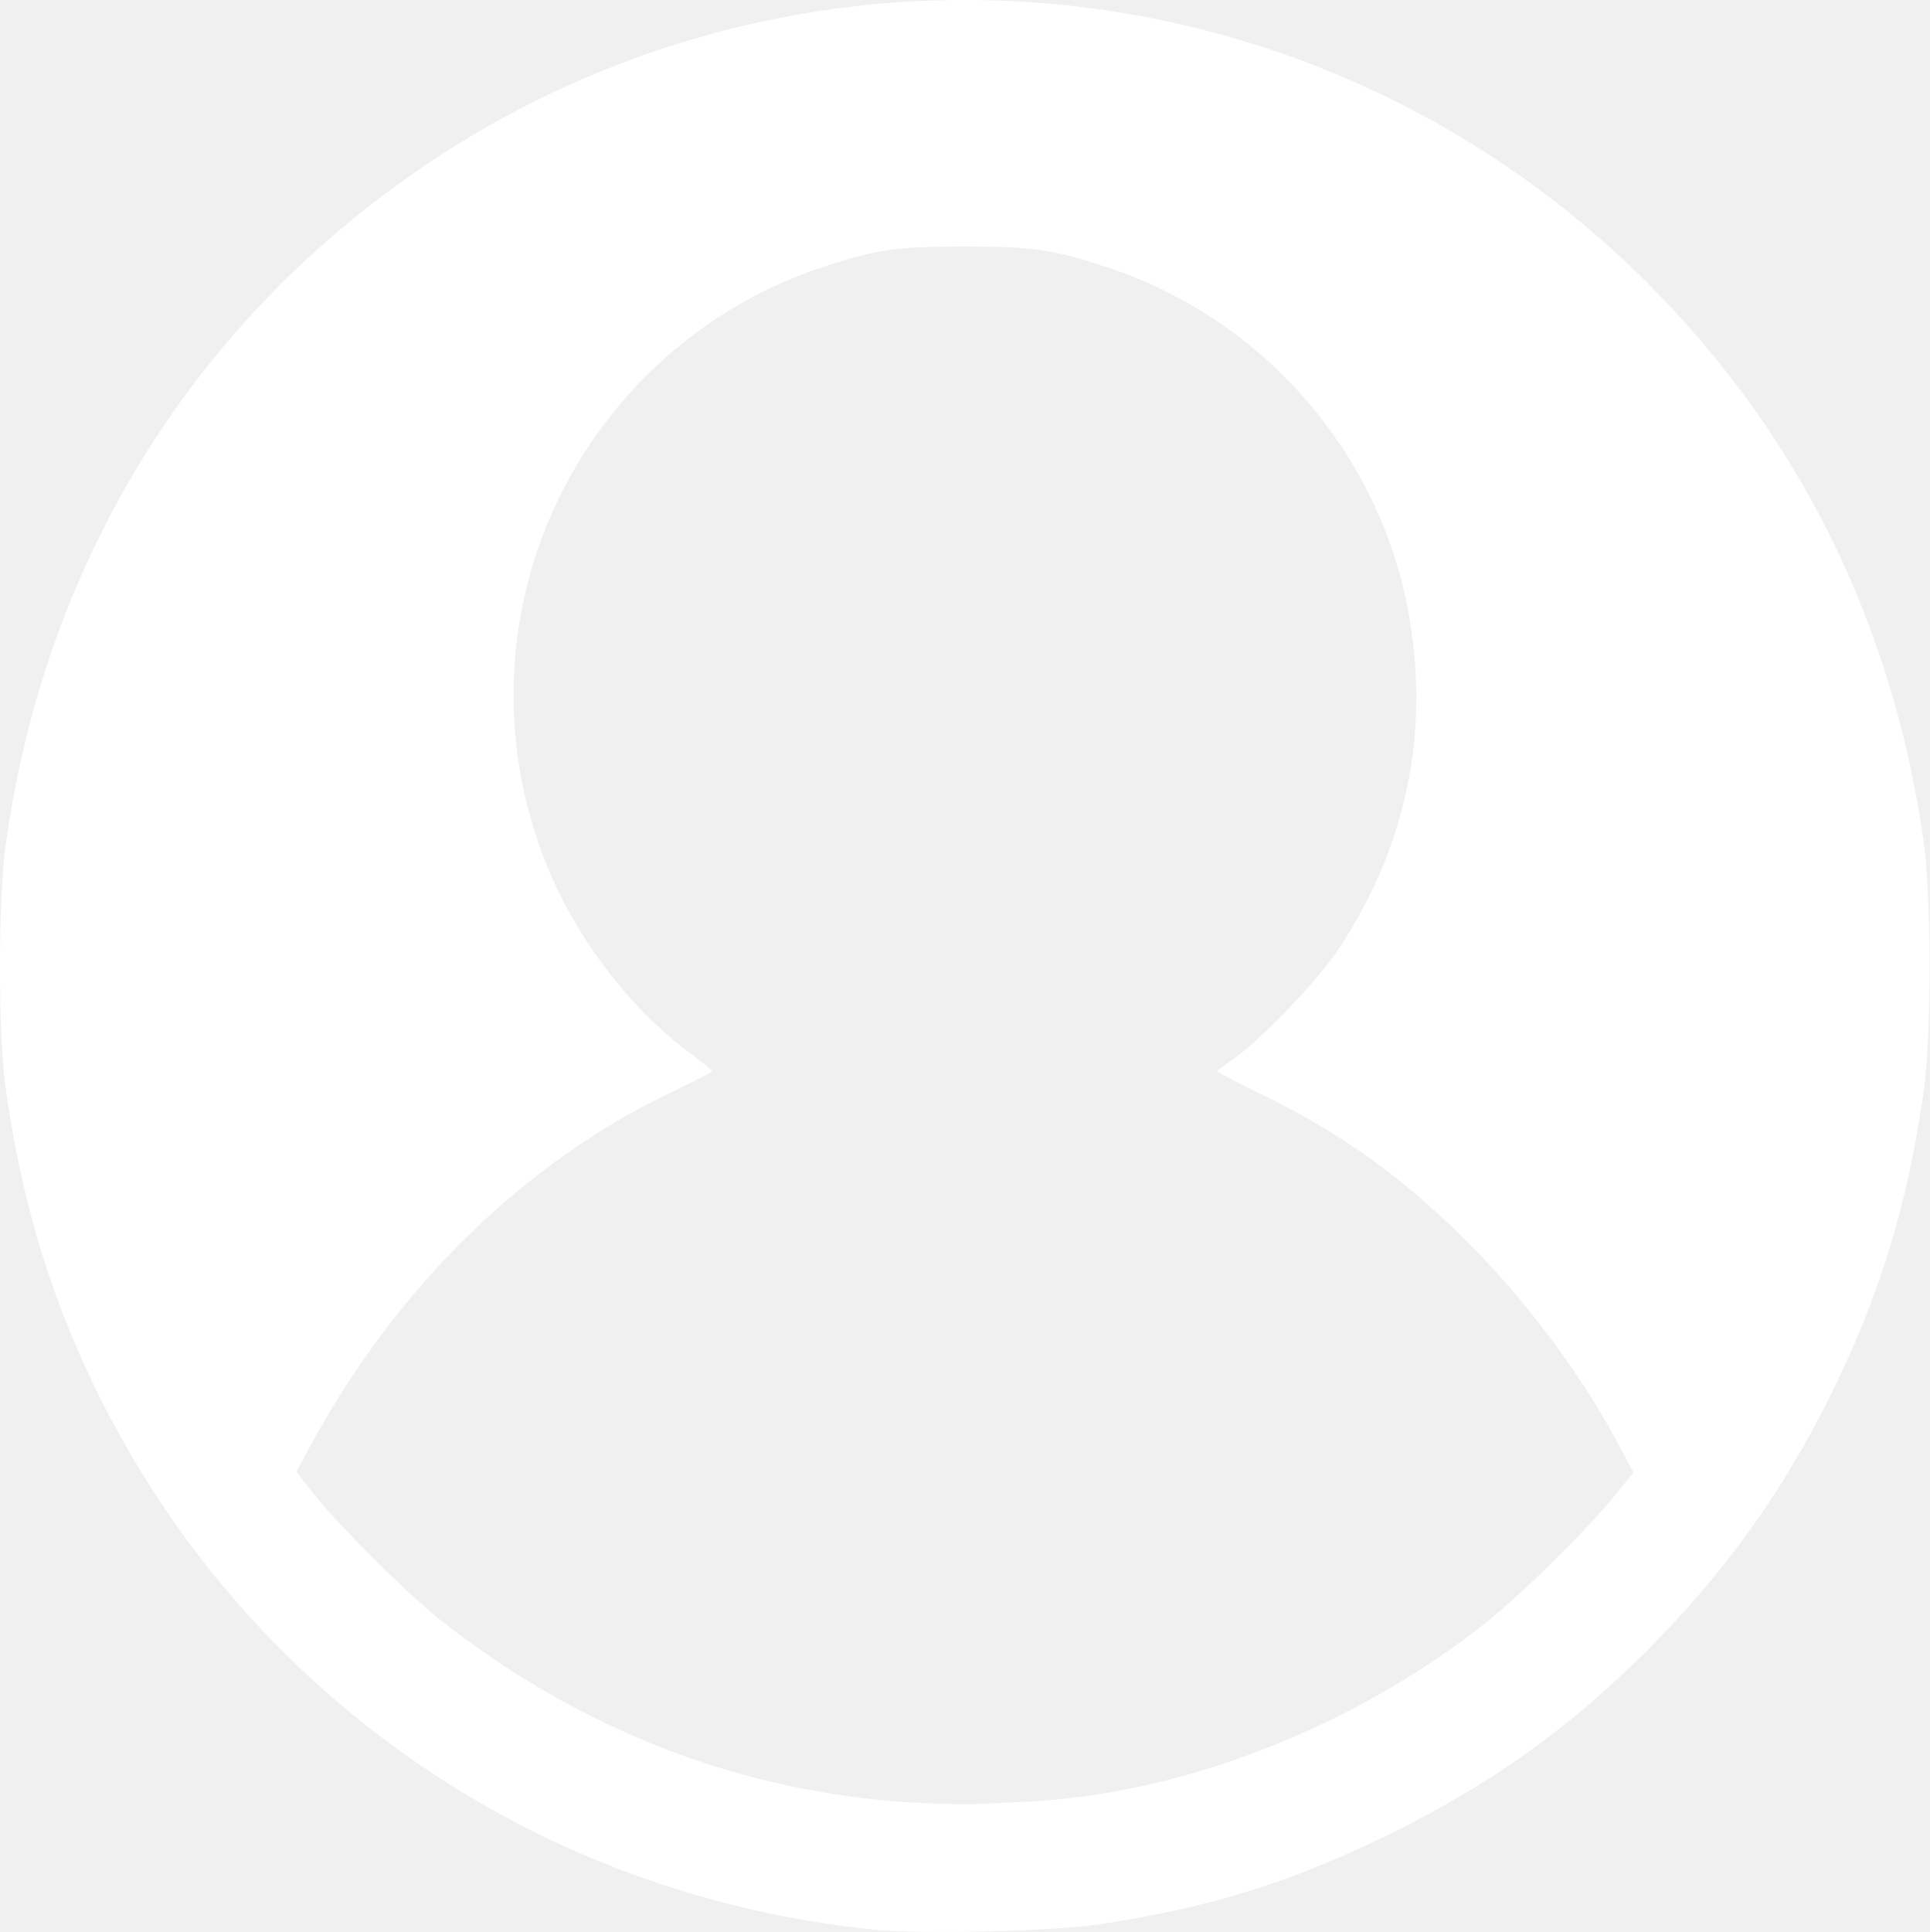
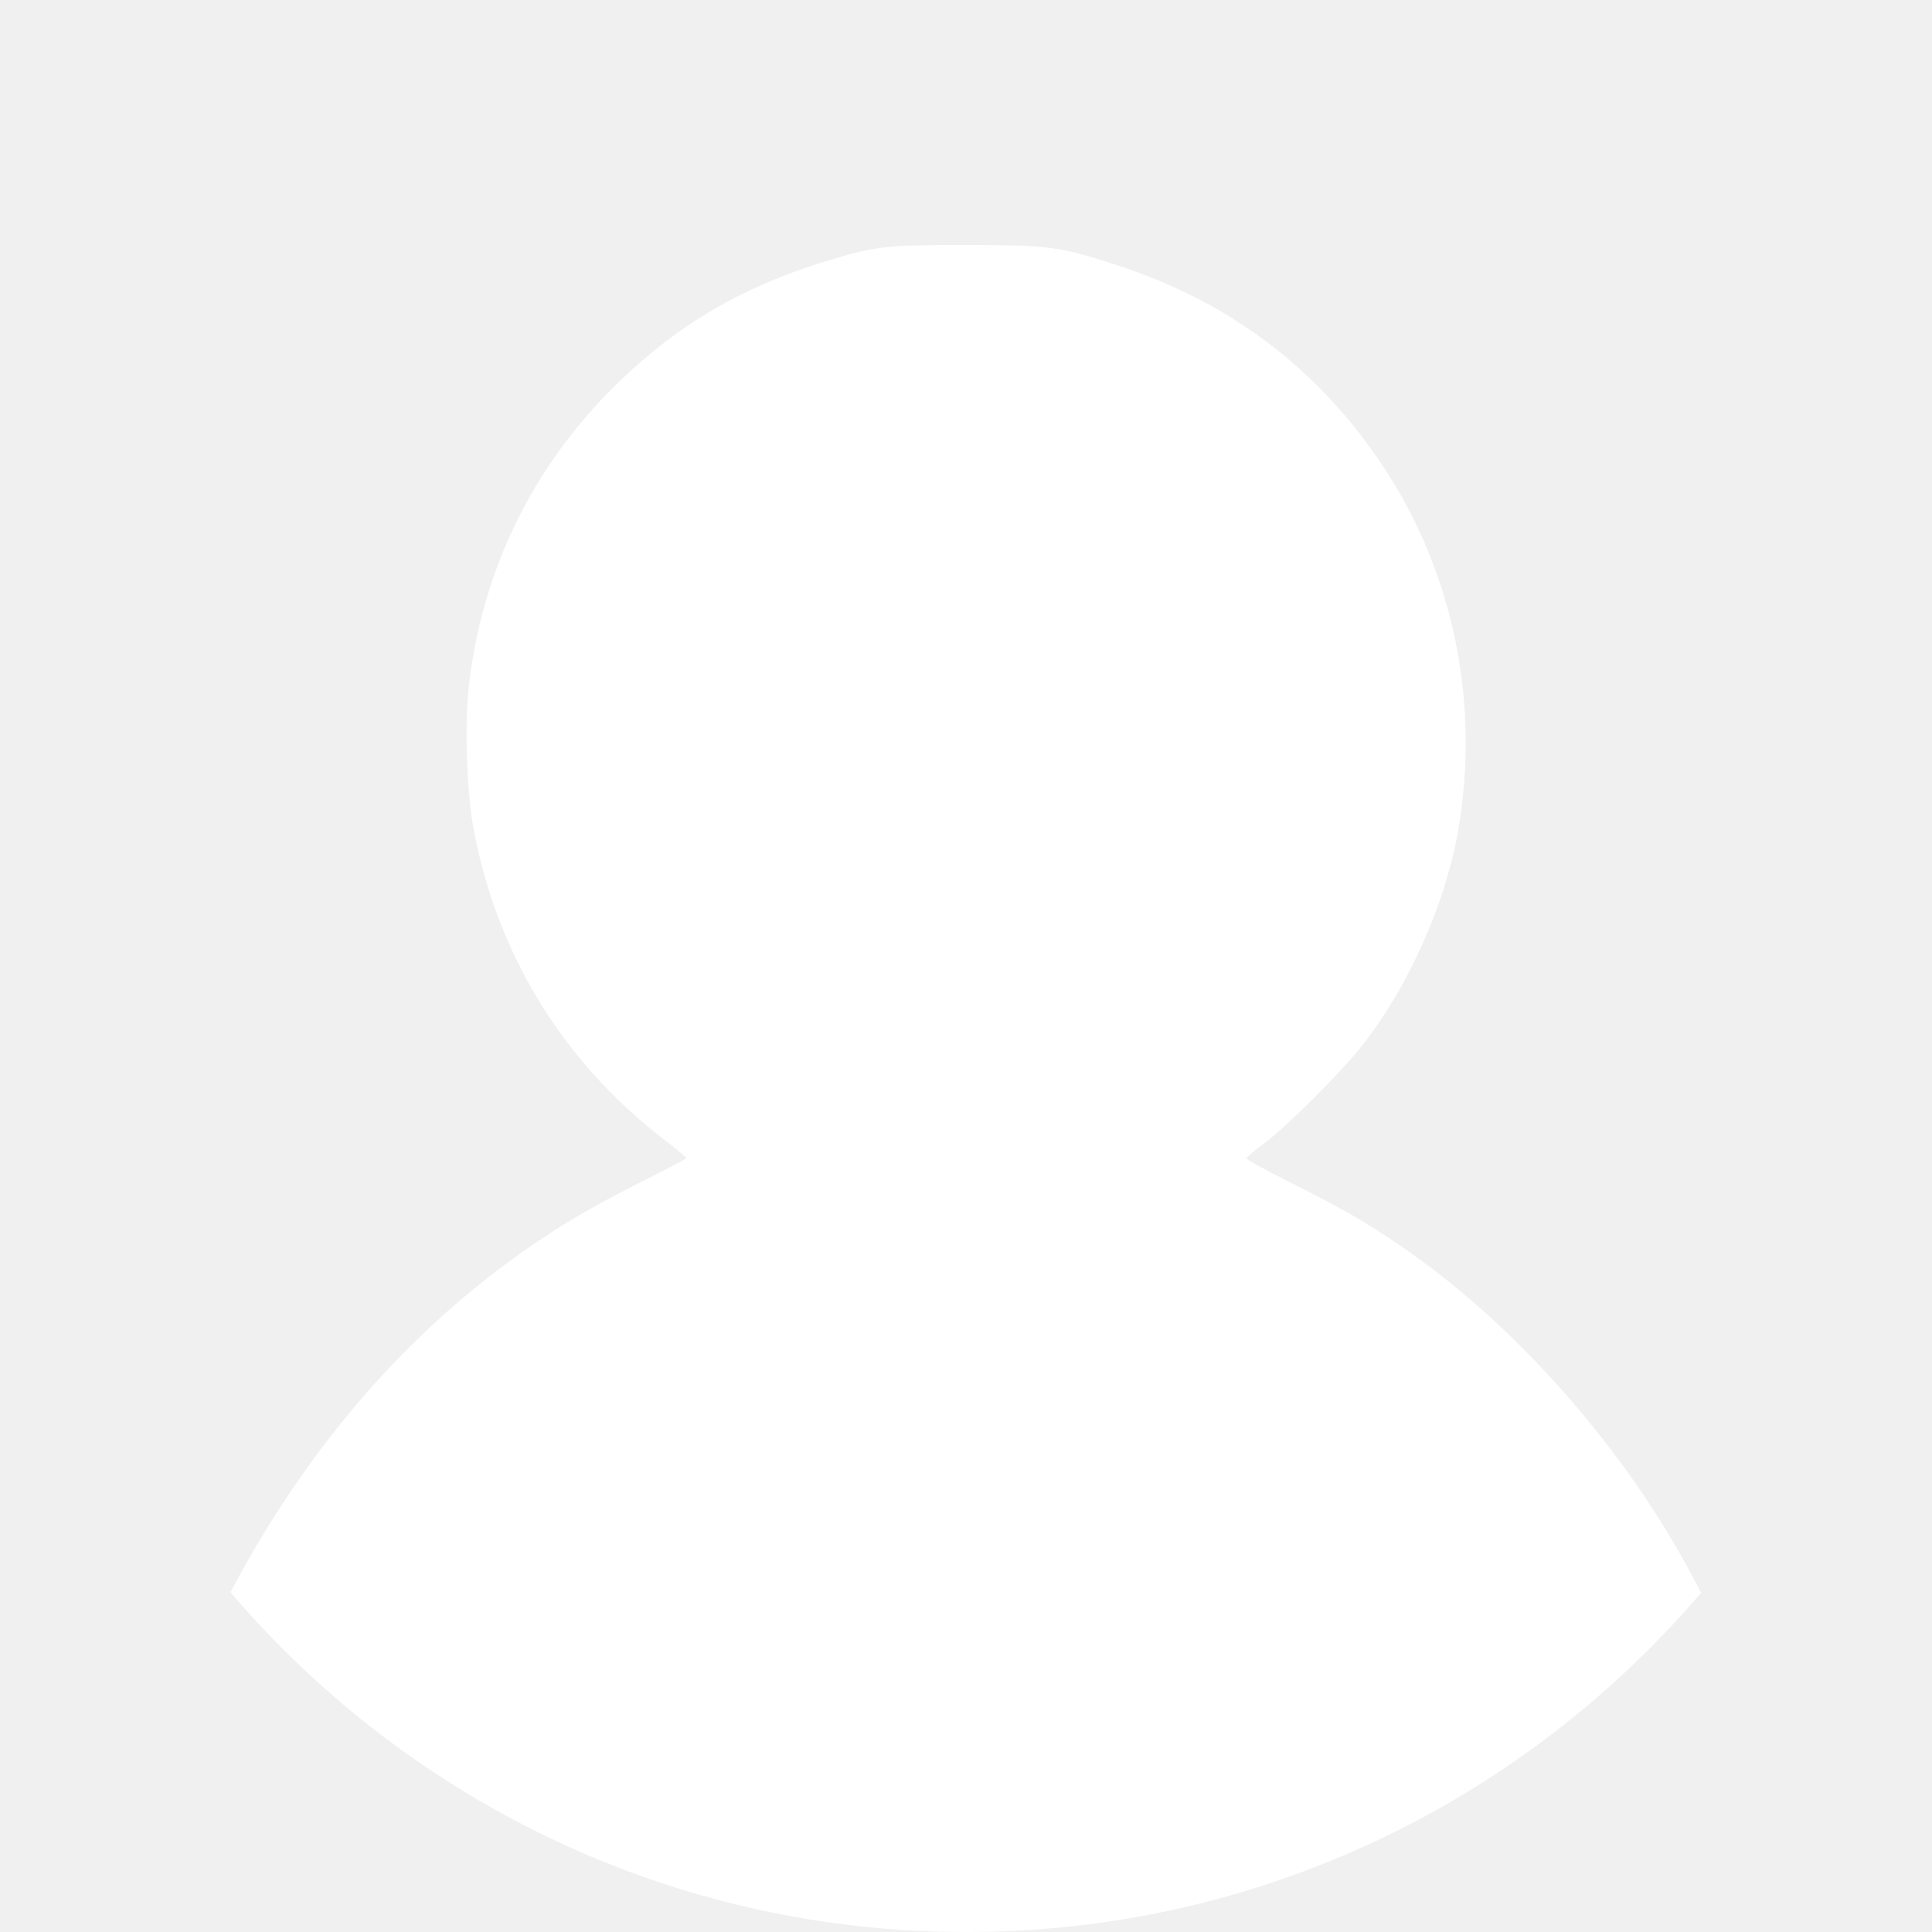
- <svg xmlns="http://www.w3.org/2000/svg" width="61.807mm" height="61.87mm" viewBox="0 0 61.807 61.87" version="1.1" id="svg8">
+ <svg xmlns="http://www.w3.org/2000/svg" width="55.751mm" height="55.751mm" viewBox="0 0 55.751 55.751" version="1.1" id="svg8">
  <defs id="defs2">
    <filter style="color-interpolation-filters:sRGB" id="filter832">
      <feColorMatrix values="1 0 0 0 0 0 1 0 0 0 0 0 1 0 0 -0.21 -0.72 -0.07 2 0 " result="fbSourceGraphic" id="feColorMatrix830" />
      <feColorMatrix result="fbSourceGraphicAlpha" in="fbSourceGraphic" values="0 0 0 -1 0 0 0 0 -1 0 0 0 0 -1 0 0 0 0 1 0" id="feColorMatrix834" />
      <feColorMatrix id="feColorMatrix836" values="1 0 0 0 0 0 1 0 0 0 0 0 1 0 0 -0.21 -0.72 -0.07 2 0 " result="fbSourceGraphic" in="fbSourceGraphic" />
      <feColorMatrix result="fbSourceGraphicAlpha" in="fbSourceGraphic" values="0 0 0 -1 0 0 0 0 -1 0 0 0 0 -1 0 0 0 0 1 0" id="feColorMatrix838" />
      <feColorMatrix id="feColorMatrix840" values="0 0 1 0 0 0 1 0 0 0 1 0 0 0 0 -0.21 -0.72 -0.07 2 0 " result="fbSourceGraphic" in="fbSourceGraphic" />
      <feColorMatrix result="fbSourceGraphicAlpha" in="fbSourceGraphic" values="0 0 0 -1 0 0 0 0 -1 0 0 0 0 -1 0 0 0 0 1 0" id="feColorMatrix842" />
      <feColorMatrix id="feColorMatrix844" values="0 0 1 0 0 0 1 0 0 0 1 0 0 0 0 -0.21 -0.72 -0.07 2 0 " result="color2" in="fbSourceGraphic" />
    </filter>
    <clipPath clipPathUnits="userSpaceOnUse" id="clipPath841">
      <circle style="opacity:1;fill:#ffff00;fill-opacity:1;stroke:none;stroke-width:1;stroke-linejoin:round;stroke-miterlimit:4;stroke-dasharray:none;stroke-dashoffset:0;stroke-opacity:1" id="circle843" cx="128.952" cy="171.031" r="26.794" />
    </clipPath>
+     <clipPath clipPathUnits="userSpaceOnUse" id="clipPath829">
+       <path style="opacity:1;fill:#ff00ff;fill-opacity:1;stroke:none;stroke-width:0.631;stroke-linejoin:round;stroke-miterlimit:4;stroke-dasharray:none;stroke-dashoffset:0;stroke-opacity:1" d="m 30.075,155.453 c -2.887,-0.174 -5.997,-0.902 -8.625,-2.019 -2.527,-1.075 -5.203,-2.733 -7.108,-4.404 -0.91,-0.799 -2.759,-2.697 -3.387,-3.479 l -0.525,-0.653 0.221,-0.416 c 2.469,-4.645 5.874,-8.317 9.957,-10.739 0.465,-0.276 1.36,-0.756 1.99,-1.068 0.63,-0.312 1.145,-0.585 1.145,-0.608 0,-0.023 -0.296,-0.27 -0.658,-0.548 -2.936,-2.261 -4.857,-5.43 -5.498,-9.068 -0.175,-0.994 -0.237,-2.854 -0.13,-3.88 0.358,-3.419 1.848,-6.482 4.324,-8.884 1.734,-1.683 3.611,-2.778 6.001,-3.503 1.434,-0.435 1.718,-0.468 4.013,-0.466 2.434,0.001 2.747,0.044 4.443,0.604 3.225,1.064 5.755,2.985 7.61,5.778 2.024,3.048 2.803,6.798 2.175,10.477 -0.37,2.171 -1.469,4.615 -2.841,6.322 -0.62,0.771 -2.148,2.289 -2.751,2.732 -0.285,0.209 -0.518,0.409 -0.518,0.445 0,0.035 0.567,0.348 1.26,0.694 1.474,0.738 2.175,1.141 3.183,1.829 3.304,2.255 6.473,5.849 8.438,9.568 l 0.406,0.768 -0.641,0.761 c -0.78,0.927 -2.551,2.704 -3.551,3.563 -3.318,2.852 -8.105,5.095 -12.503,5.858 -2.018,0.35 -4.258,0.468 -6.431,0.337 z" id="path831" />
+     </clipPath>
  </defs>
-   <g id="layer1" transform="translate(-0.9053483,-97.36014)">
-     <path style="opacity:1;fill:#ffffff;fill-opacity:1;stroke:none;stroke-width:0.357;stroke-linejoin:round;stroke-miterlimit:4;stroke-dasharray:none;stroke-dashoffset:0;stroke-opacity:1" d="M 28.926,159.156 C 17.209,157.981 7.316,150.534 3.002,139.642 c -0.924,-2.334 -1.539,-4.731 -1.924,-7.503 -0.234,-1.685 -0.231,-5.985 0.006,-7.701 1.169,-8.491 5.414,-15.795 12.108,-20.835 12.35,-9.297 29.571,-8.093 40.494,2.83 4.873,4.873 7.866,10.946 8.849,17.957 0.235,1.674 0.235,6.169 0,7.843 -0.52,3.707 -1.44,6.698 -3.053,9.922 -1.531,3.06 -3.357,5.592 -5.797,8.037 -2.481,2.486 -5.01,4.298 -8.176,5.857 -3.219,1.585 -5.786,2.389 -9.355,2.929 -1.525,0.231 -5.681,0.333 -7.229,0.178 z m 4.928,-4.102 c 4.977,-0.256 10.437,-2.393 14.66,-5.739 1.113,-0.882 3.255,-2.996 4.119,-4.066 l 0.593,-0.734 -0.49,-0.92 c -1.186,-2.225 -2.933,-4.565 -4.815,-6.451 -2.049,-2.053 -4.058,-3.499 -6.541,-4.707 -0.817,-0.397 -1.485,-0.744 -1.486,-0.77 -5.3e-4,-0.026 0.221,-0.196 0.493,-0.377 0.826,-0.551 2.707,-2.504 3.365,-3.493 2.145,-3.222 2.929,-6.785 2.318,-10.541 -0.854,-5.252 -4.609,-9.647 -9.678,-11.329 -1.752,-0.581 -2.369,-0.672 -4.583,-0.672 -2.215,0 -2.833,0.091 -4.583,0.672 -3.076,1.022 -5.681,3.024 -7.487,5.753 -2.852,4.311 -3.167,9.855 -0.823,14.477 0.964,1.9 2.469,3.723 4.043,4.894 0.419,0.312 0.763,0.588 0.764,0.614 0.002,0.026 -0.565,0.317 -1.259,0.646 -4.774,2.266 -8.868,6.271 -11.629,11.378 l -0.437,0.808 0.59,0.742 c 0.779,0.981 2.946,3.142 3.953,3.942 4.516,3.59 9.777,5.615 15.355,5.912 0.728,0.039 1.599,0.057 1.937,0.041 0.338,-0.016 1.067,-0.053 1.621,-0.082 z" id="path845" />
+   <g id="layer1" transform="translate(-3.940088,-98.64838)">
+     <circle style="opacity:1;fill:#ffffff;fill-opacity:1;stroke:none;stroke-width:2.5;stroke-linejoin:round;stroke-miterlimit:4;stroke-dasharray:none;stroke-dashoffset:0;stroke-opacity:1" id="path827" cx="31.816" cy="126.524" r="27.876" clip-path="url(#clipPath829)" />
  </g>
</svg>
